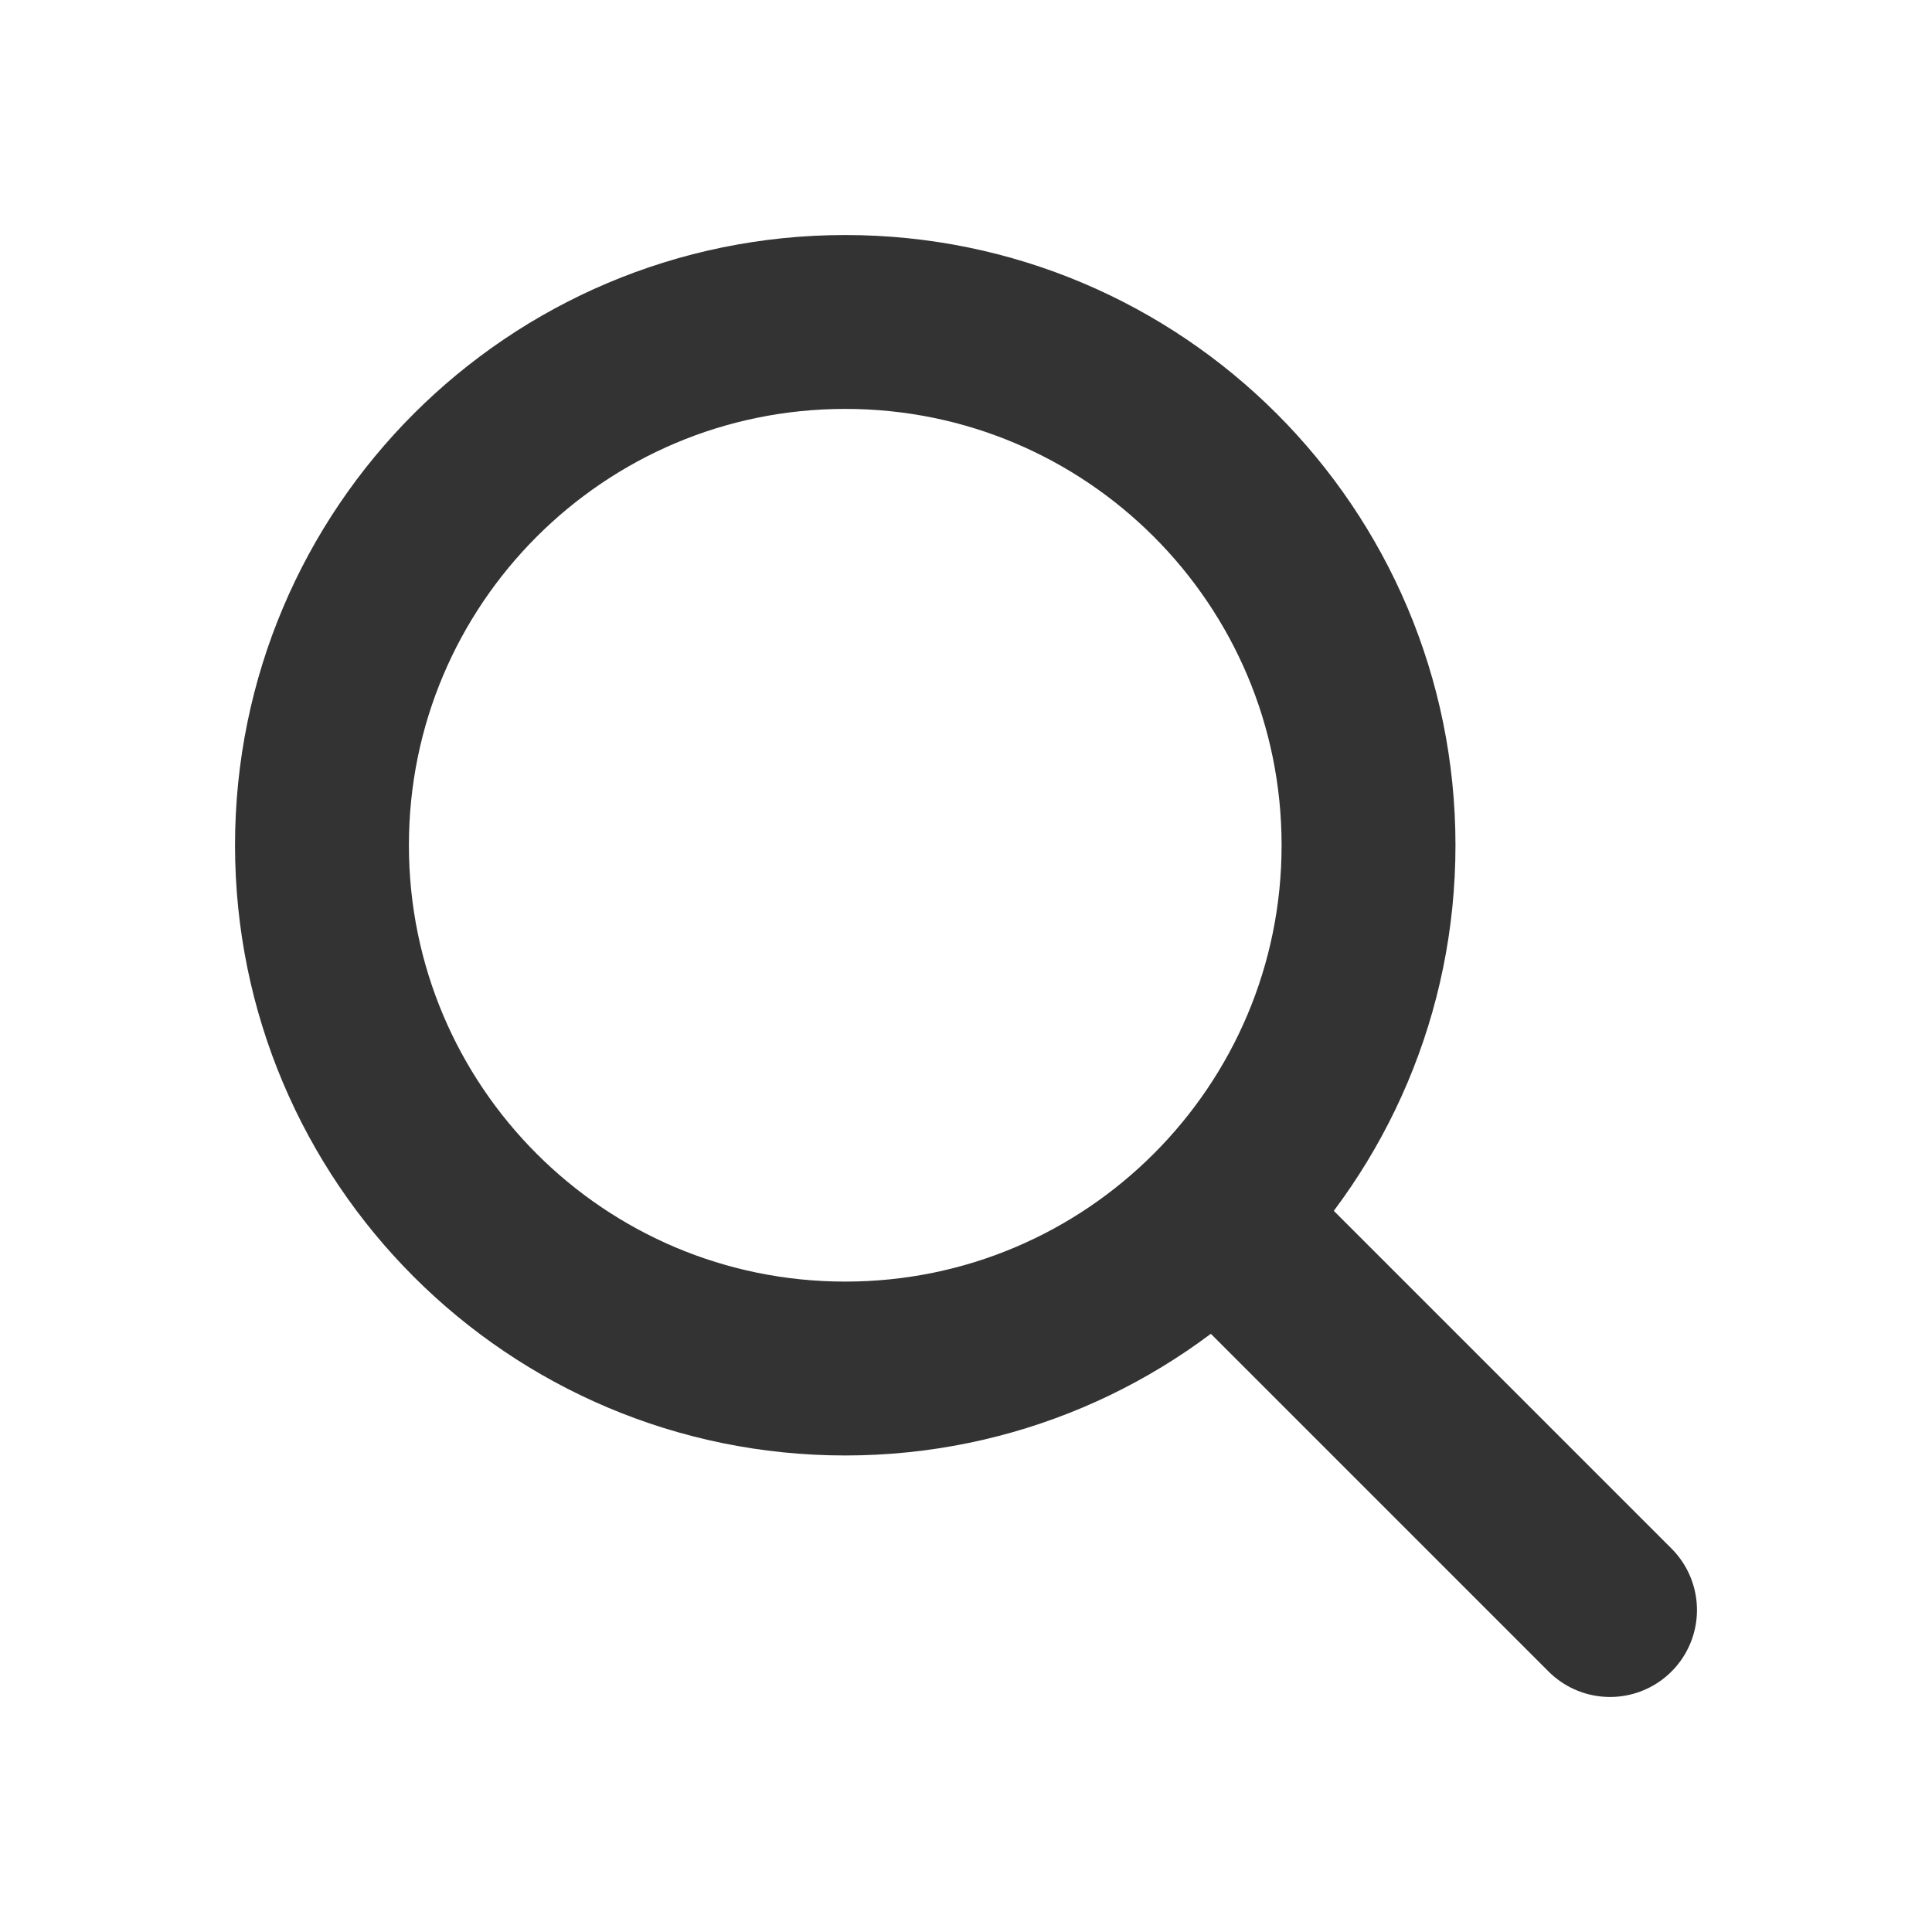
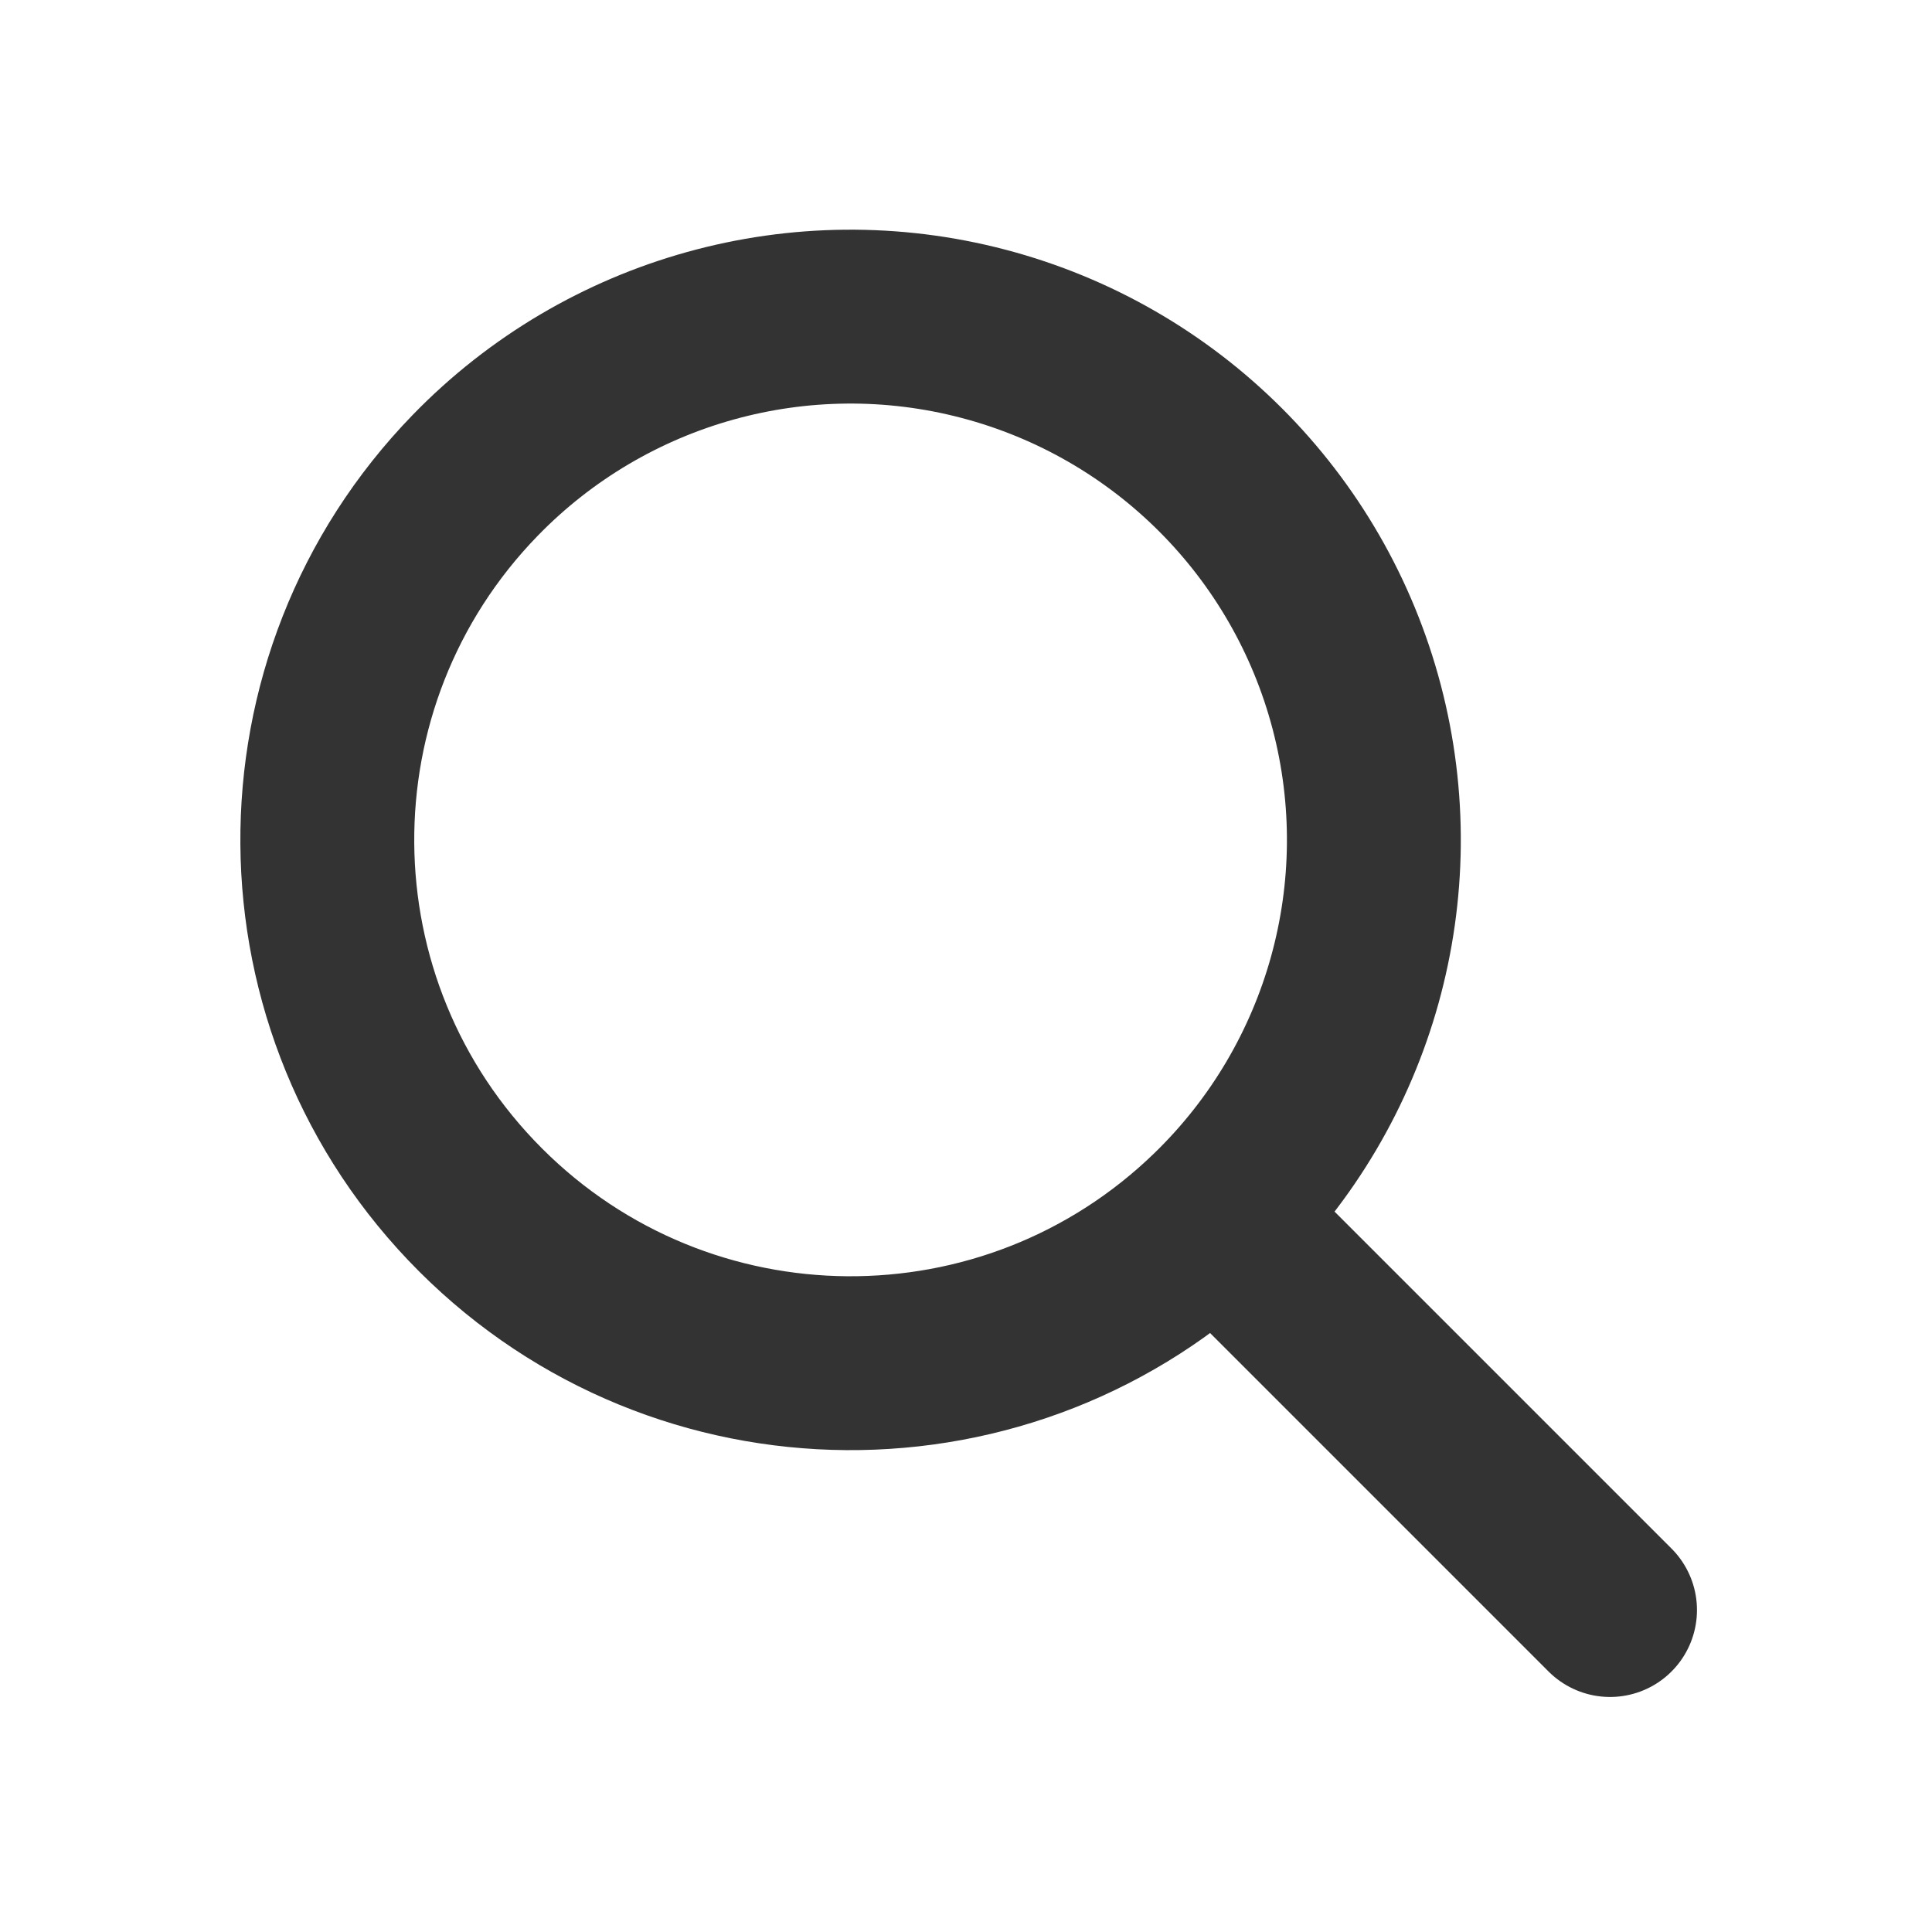
- <svg xmlns="http://www.w3.org/2000/svg" width="20" height="20" viewBox="0 0 20 20" fill="none">
-   <path d="M16.667 16.667L12.58 12.58M12.58 12.58C13.56 11.6 14.167 10.246 14.167 8.75C14.167 5.758 11.742 3.333 8.75 3.333C5.758 3.333 3.333 5.758 3.333 8.75C3.333 11.742 5.758 14.167 8.75 14.167C10.246 14.167 11.6 13.56 12.58 12.58Z" stroke="#333333" stroke-width="1.8" stroke-linecap="round" stroke-linejoin="round" />
+ <svg xmlns="http://www.w3.org/2000/svg" width="20" height="20" fill="none">
+   <path d="M16.667 16.667L12.58 12.58m0 0a5.417 5.417 0 10-7.66-7.66 5.417 5.417 0 007.66 7.66z" stroke="#333" stroke-width="1.8" stroke-linecap="round" stroke-linejoin="round" />
</svg>
